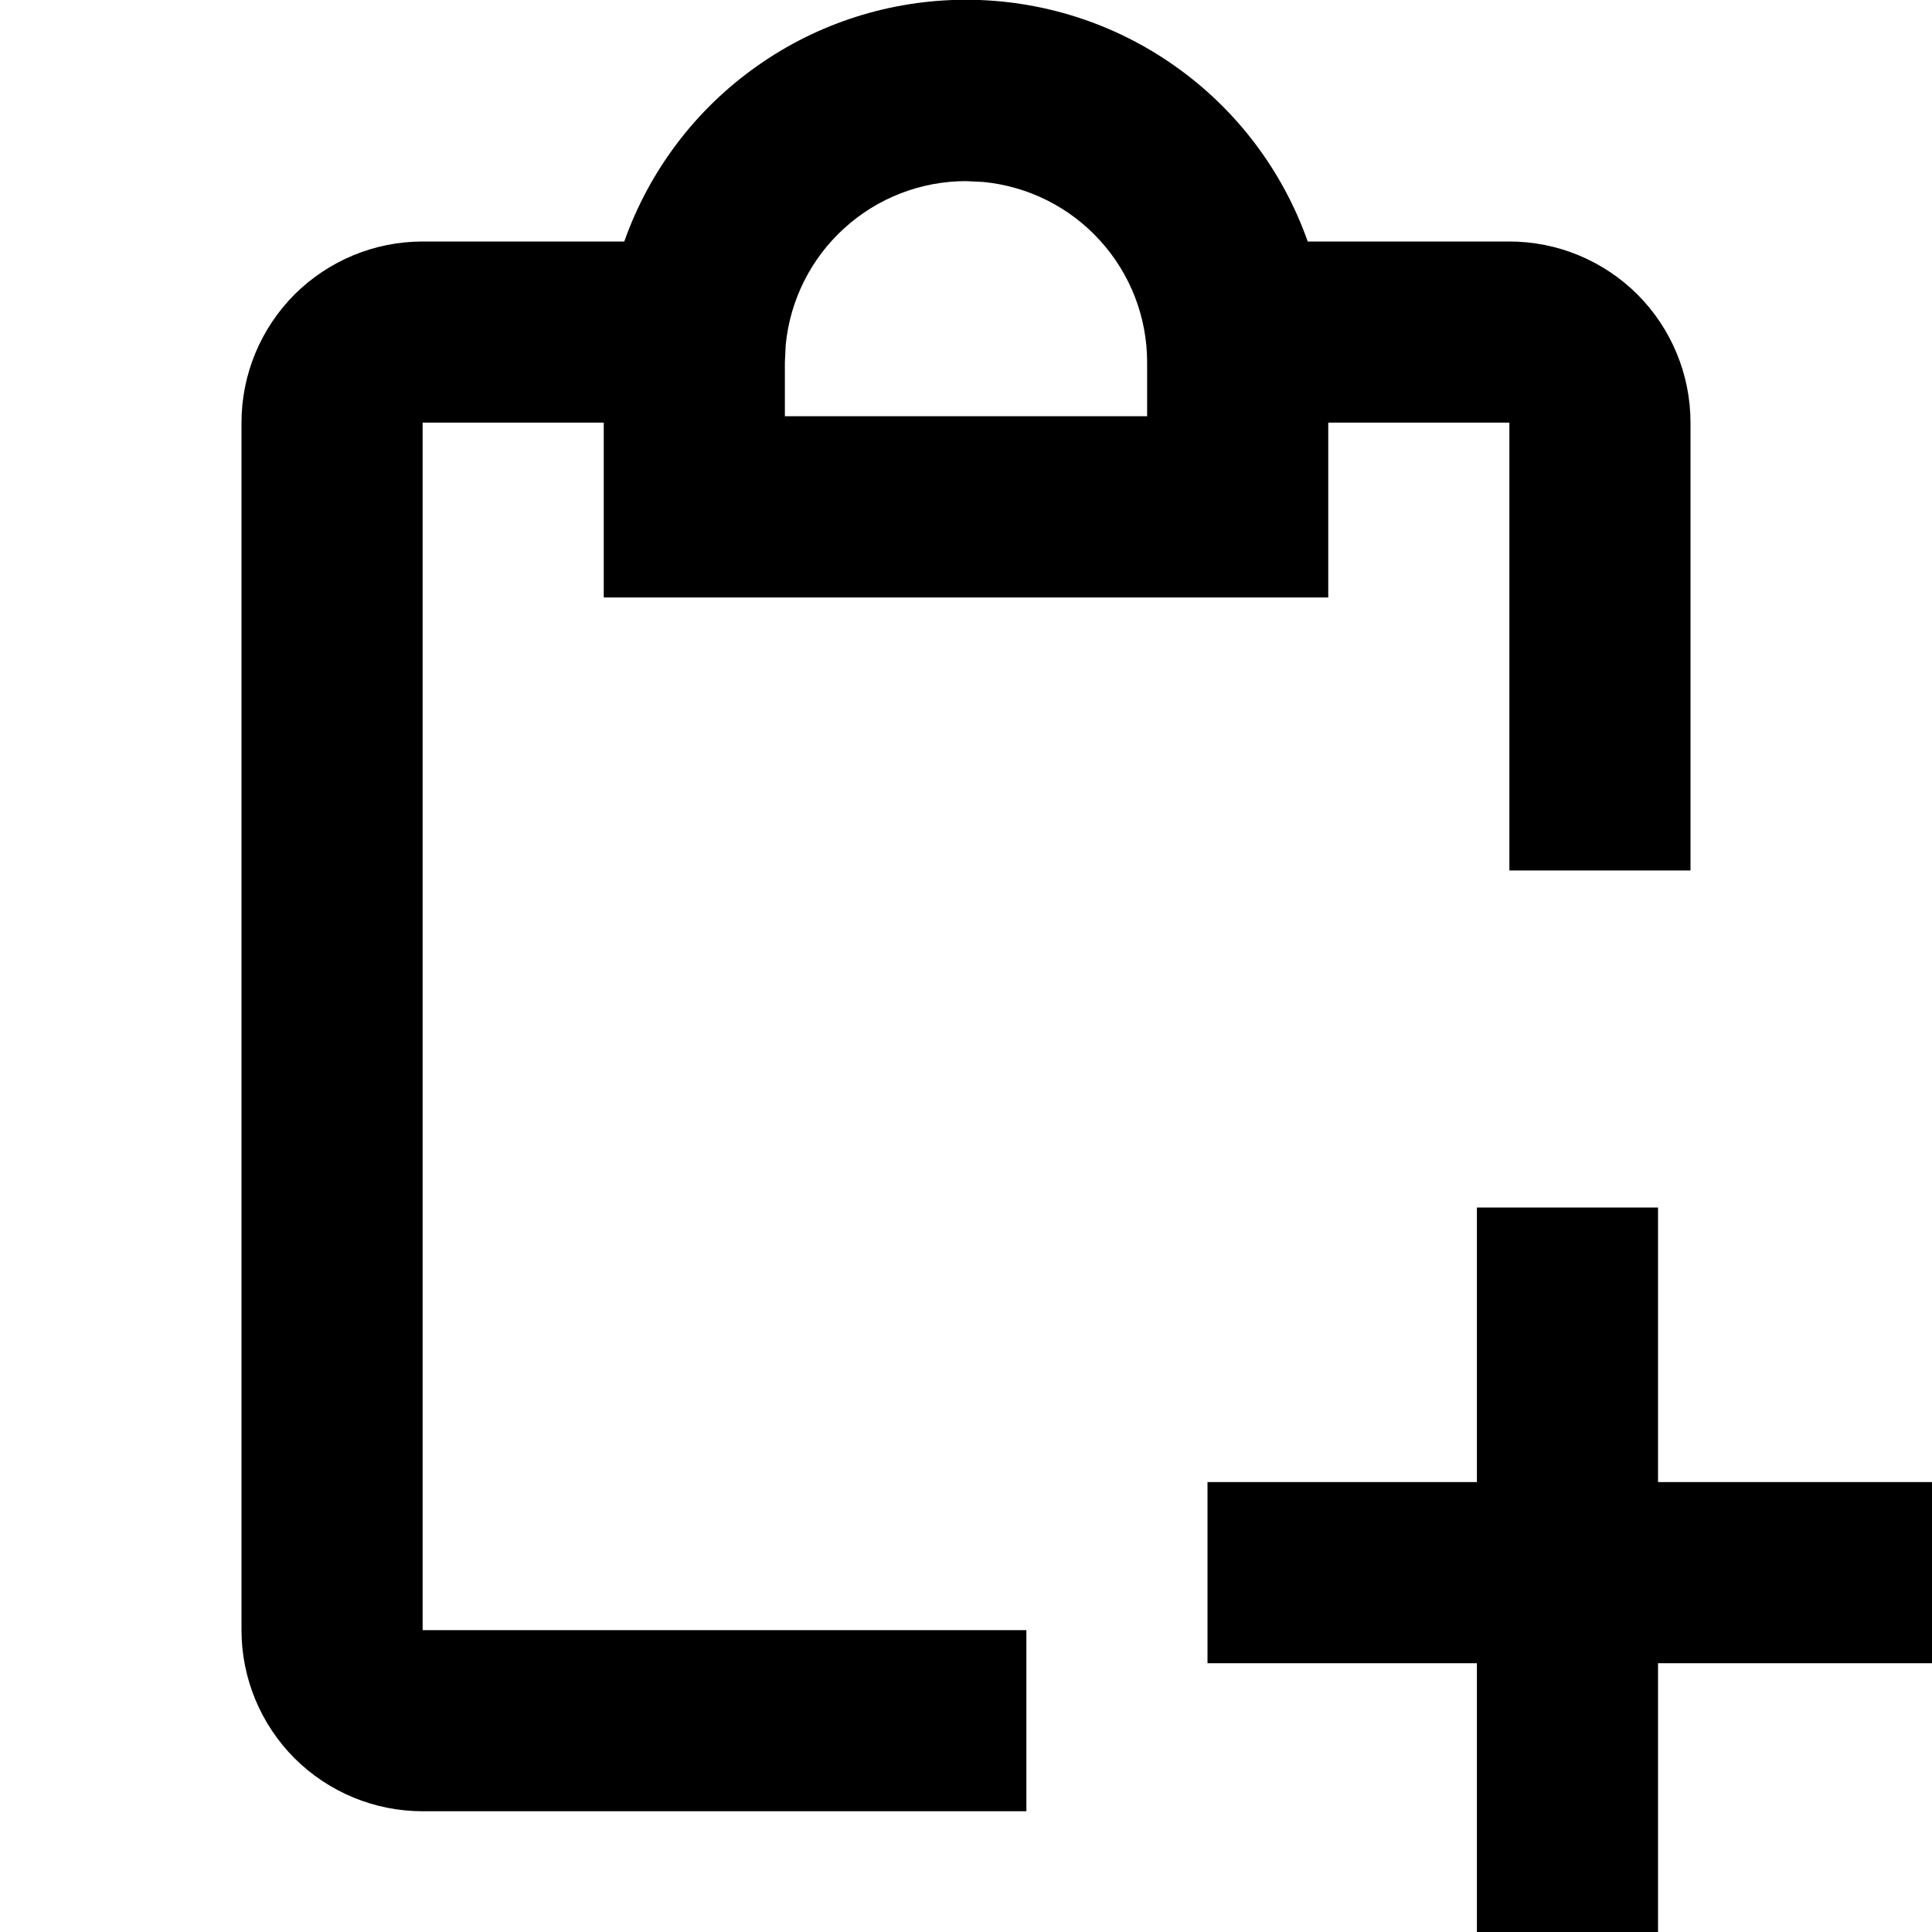
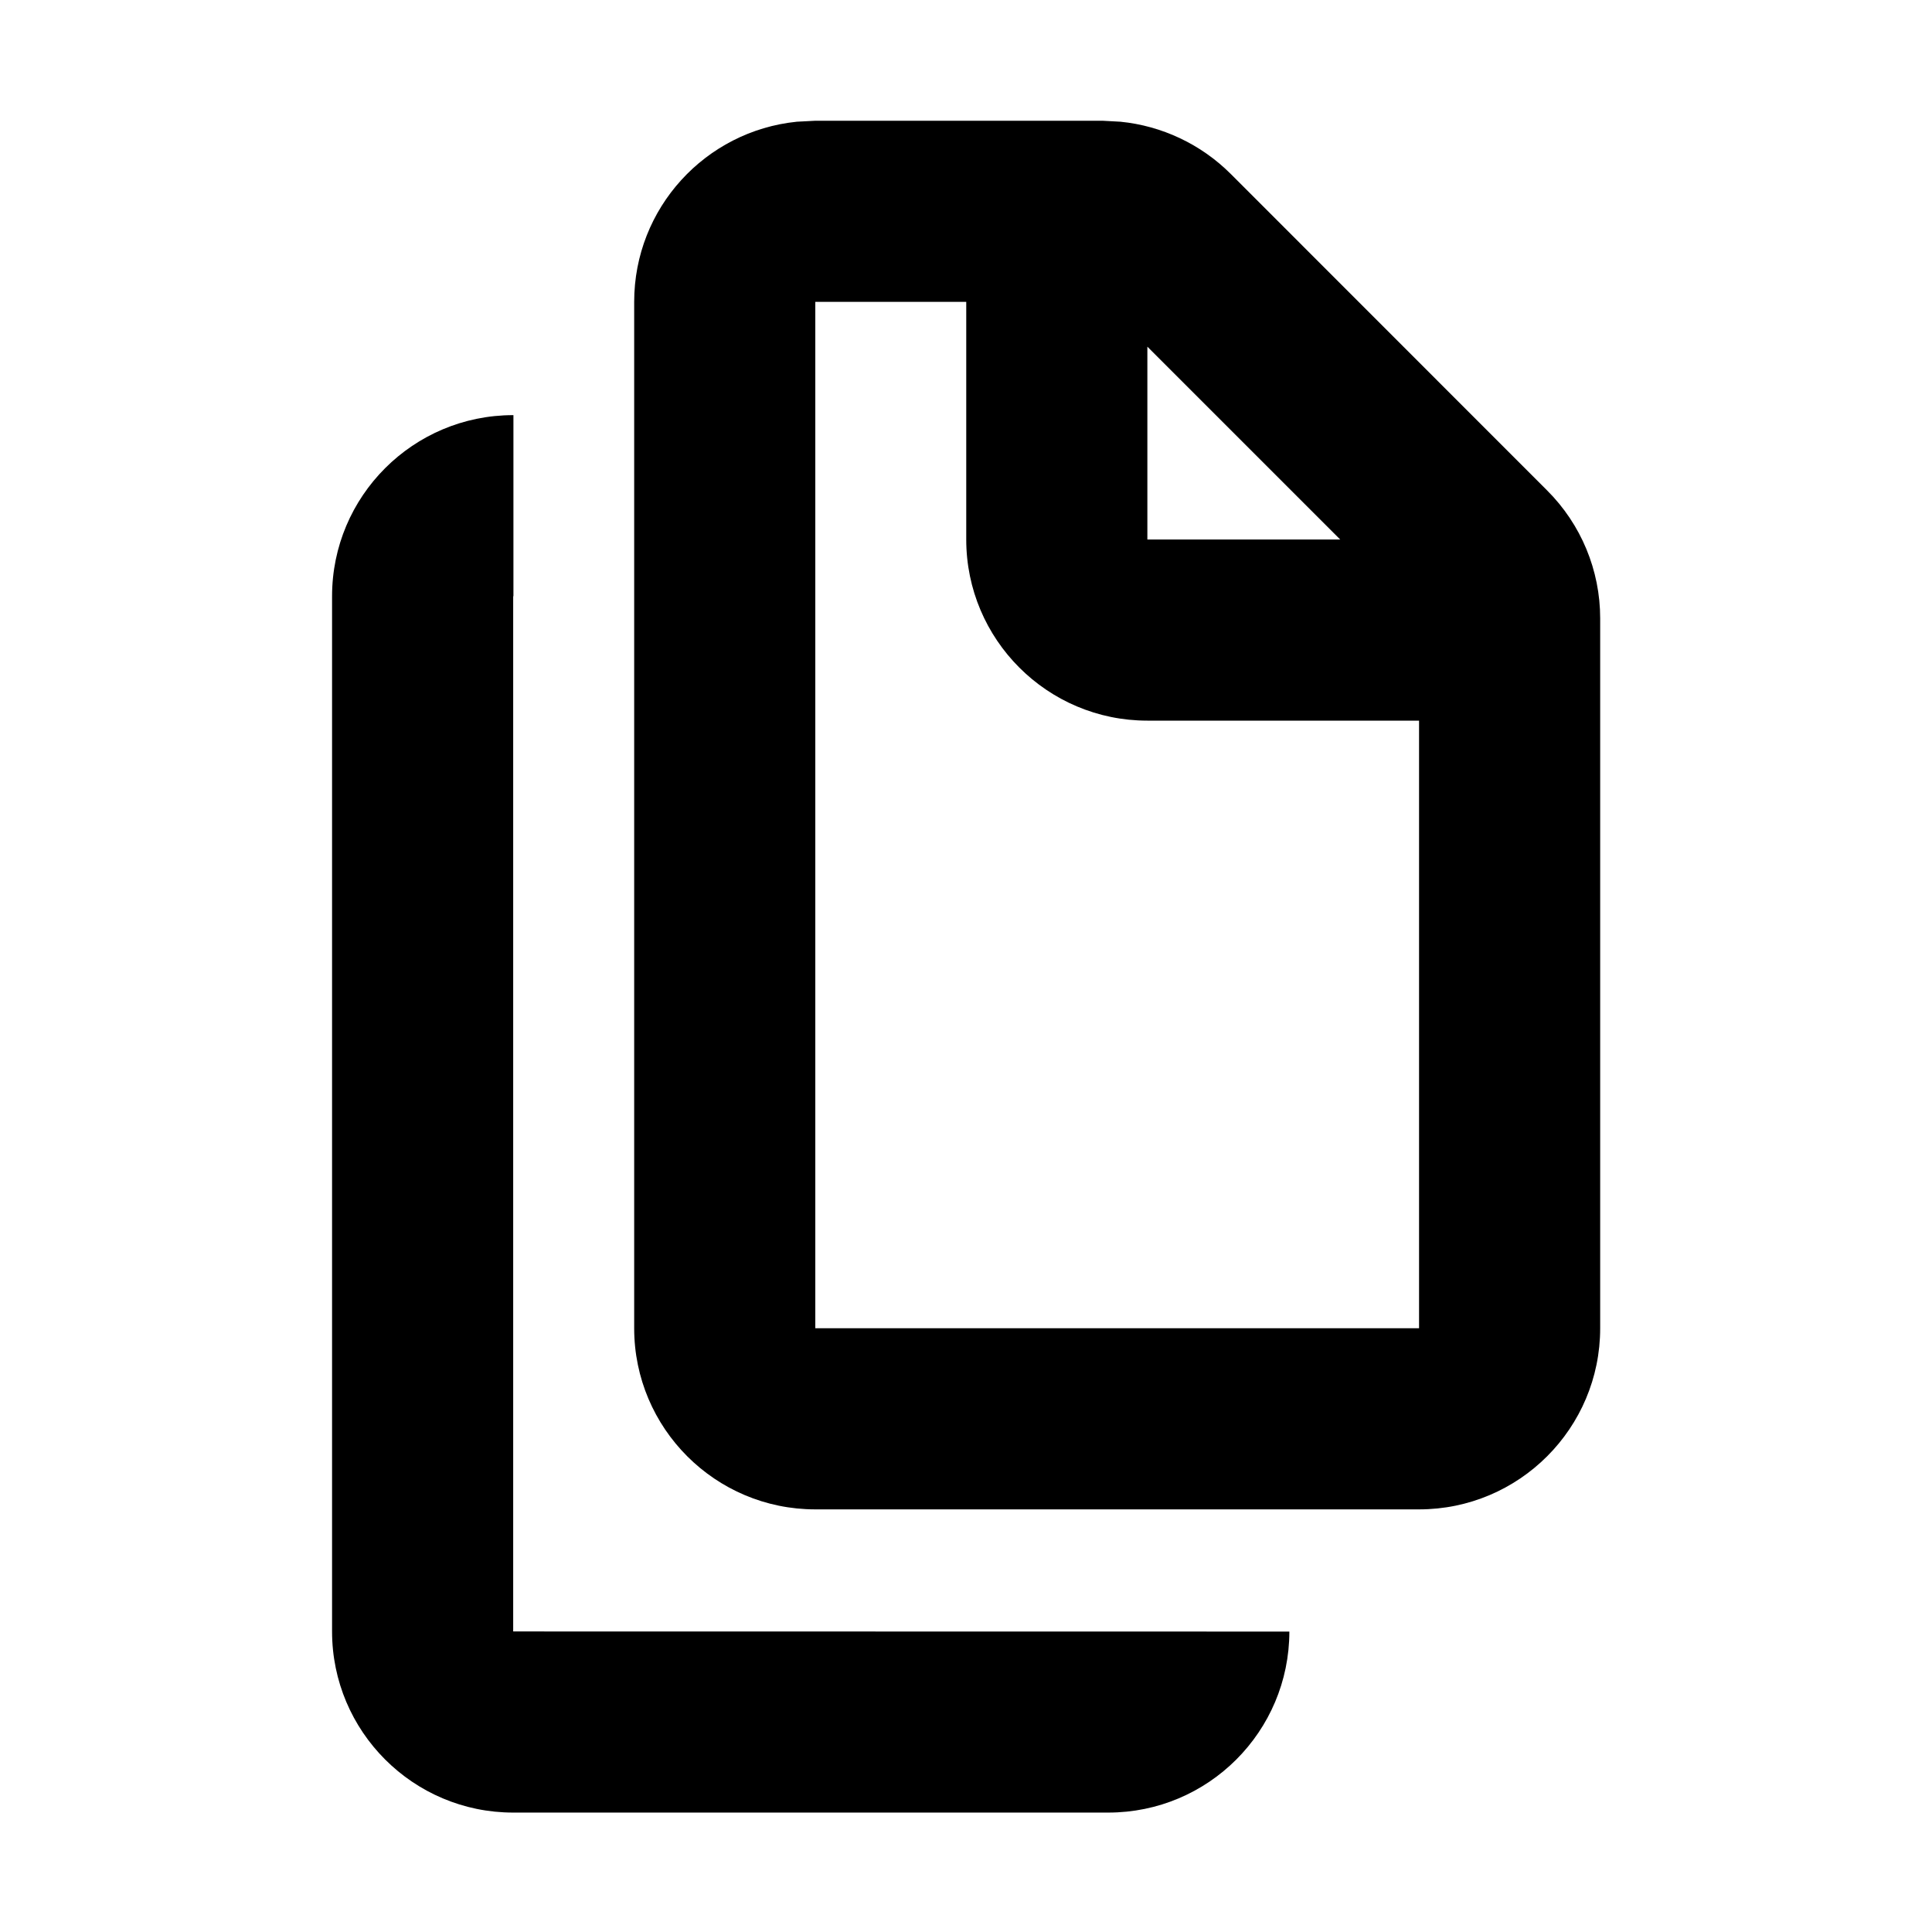
<svg xmlns="http://www.w3.org/2000/svg" width="16" height="16" viewBox="0 0 16 16">
-   <g id="copy" clip-path="url(#clip0_3017_15)">
-     <path d="M13.731 10V12.274H16.006V13.774H13.731V16.006H12.231V13.774H10V12.274H12.231V10H13.731ZM11 4.948H5V3.5H3.5V13.5H8.5V15H3.5C3.102 15 2.721 14.842 2.439 14.561C2.158 14.279 2 13.898 2 13.5V3.5C2 3.102 2.158 2.721 2.439 2.439C2.721 2.158 3.102 2 3.5 2H5.17C5.377 1.414 5.76 0.907 6.267 0.549C6.773 0.19 7.379 -0.002 8 -0.002C8.621 -0.002 9.227 0.19 9.733 0.549C10.24 0.907 10.623 1.414 10.83 2H12.5C12.898 2 13.279 2.158 13.561 2.439C13.842 2.721 14 3.102 14 3.5V7.209H12.5V3.5H11V4.948ZM8 1.5C7.627 1.5 7.268 1.639 6.992 1.89C6.716 2.14 6.543 2.485 6.507 2.856L6.5 3V3.447H9.5V3C9.5 2.627 9.361 2.268 9.11 1.992C8.86 1.716 8.515 1.543 8.144 1.507L8 1.5Z" fill="currentColor" />
+   <g id="copy">
+     <path d="M4.252 4.938H4.25V13.511L10.678 13.512C10.677 14.34 10.006 15.011 9.178 15.011H4.25C3.422 15.011 2.75 14.339 2.75 13.511V4.938C2.75 4.109 3.422 3.438 4.25 3.438H4.252V4.938Z" fill="currentColor" />
+     <path fill-rule="evenodd" clip-rule="evenodd" d="M9.279 1.008C9.622 1.042 9.945 1.194 10.191 1.439L12.812 4.061C13.094 4.342 13.252 4.723 13.252 5.121V11C13.252 11.828 12.58 12.5 11.752 12.5H6.752C5.924 12.5 5.252 11.828 5.252 11V2.5C5.252 1.723 5.842 1.085 6.599 1.008L6.752 1H9.131L9.279 1.008ZM6.752 11H11.752V5.968H9.502C8.674 5.968 8.002 5.296 8.002 4.468V2.5H6.752V11ZM9.502 4.468H11.099L9.502 2.871V4.468Z" fill="currentColor" />
  </g>
-   <defs>
-     <clipPath id="clip0_3017_15">
-       <rect width="16" height="16" fill="currentColor" />
-     </clipPath>
-   </defs>
</svg>
